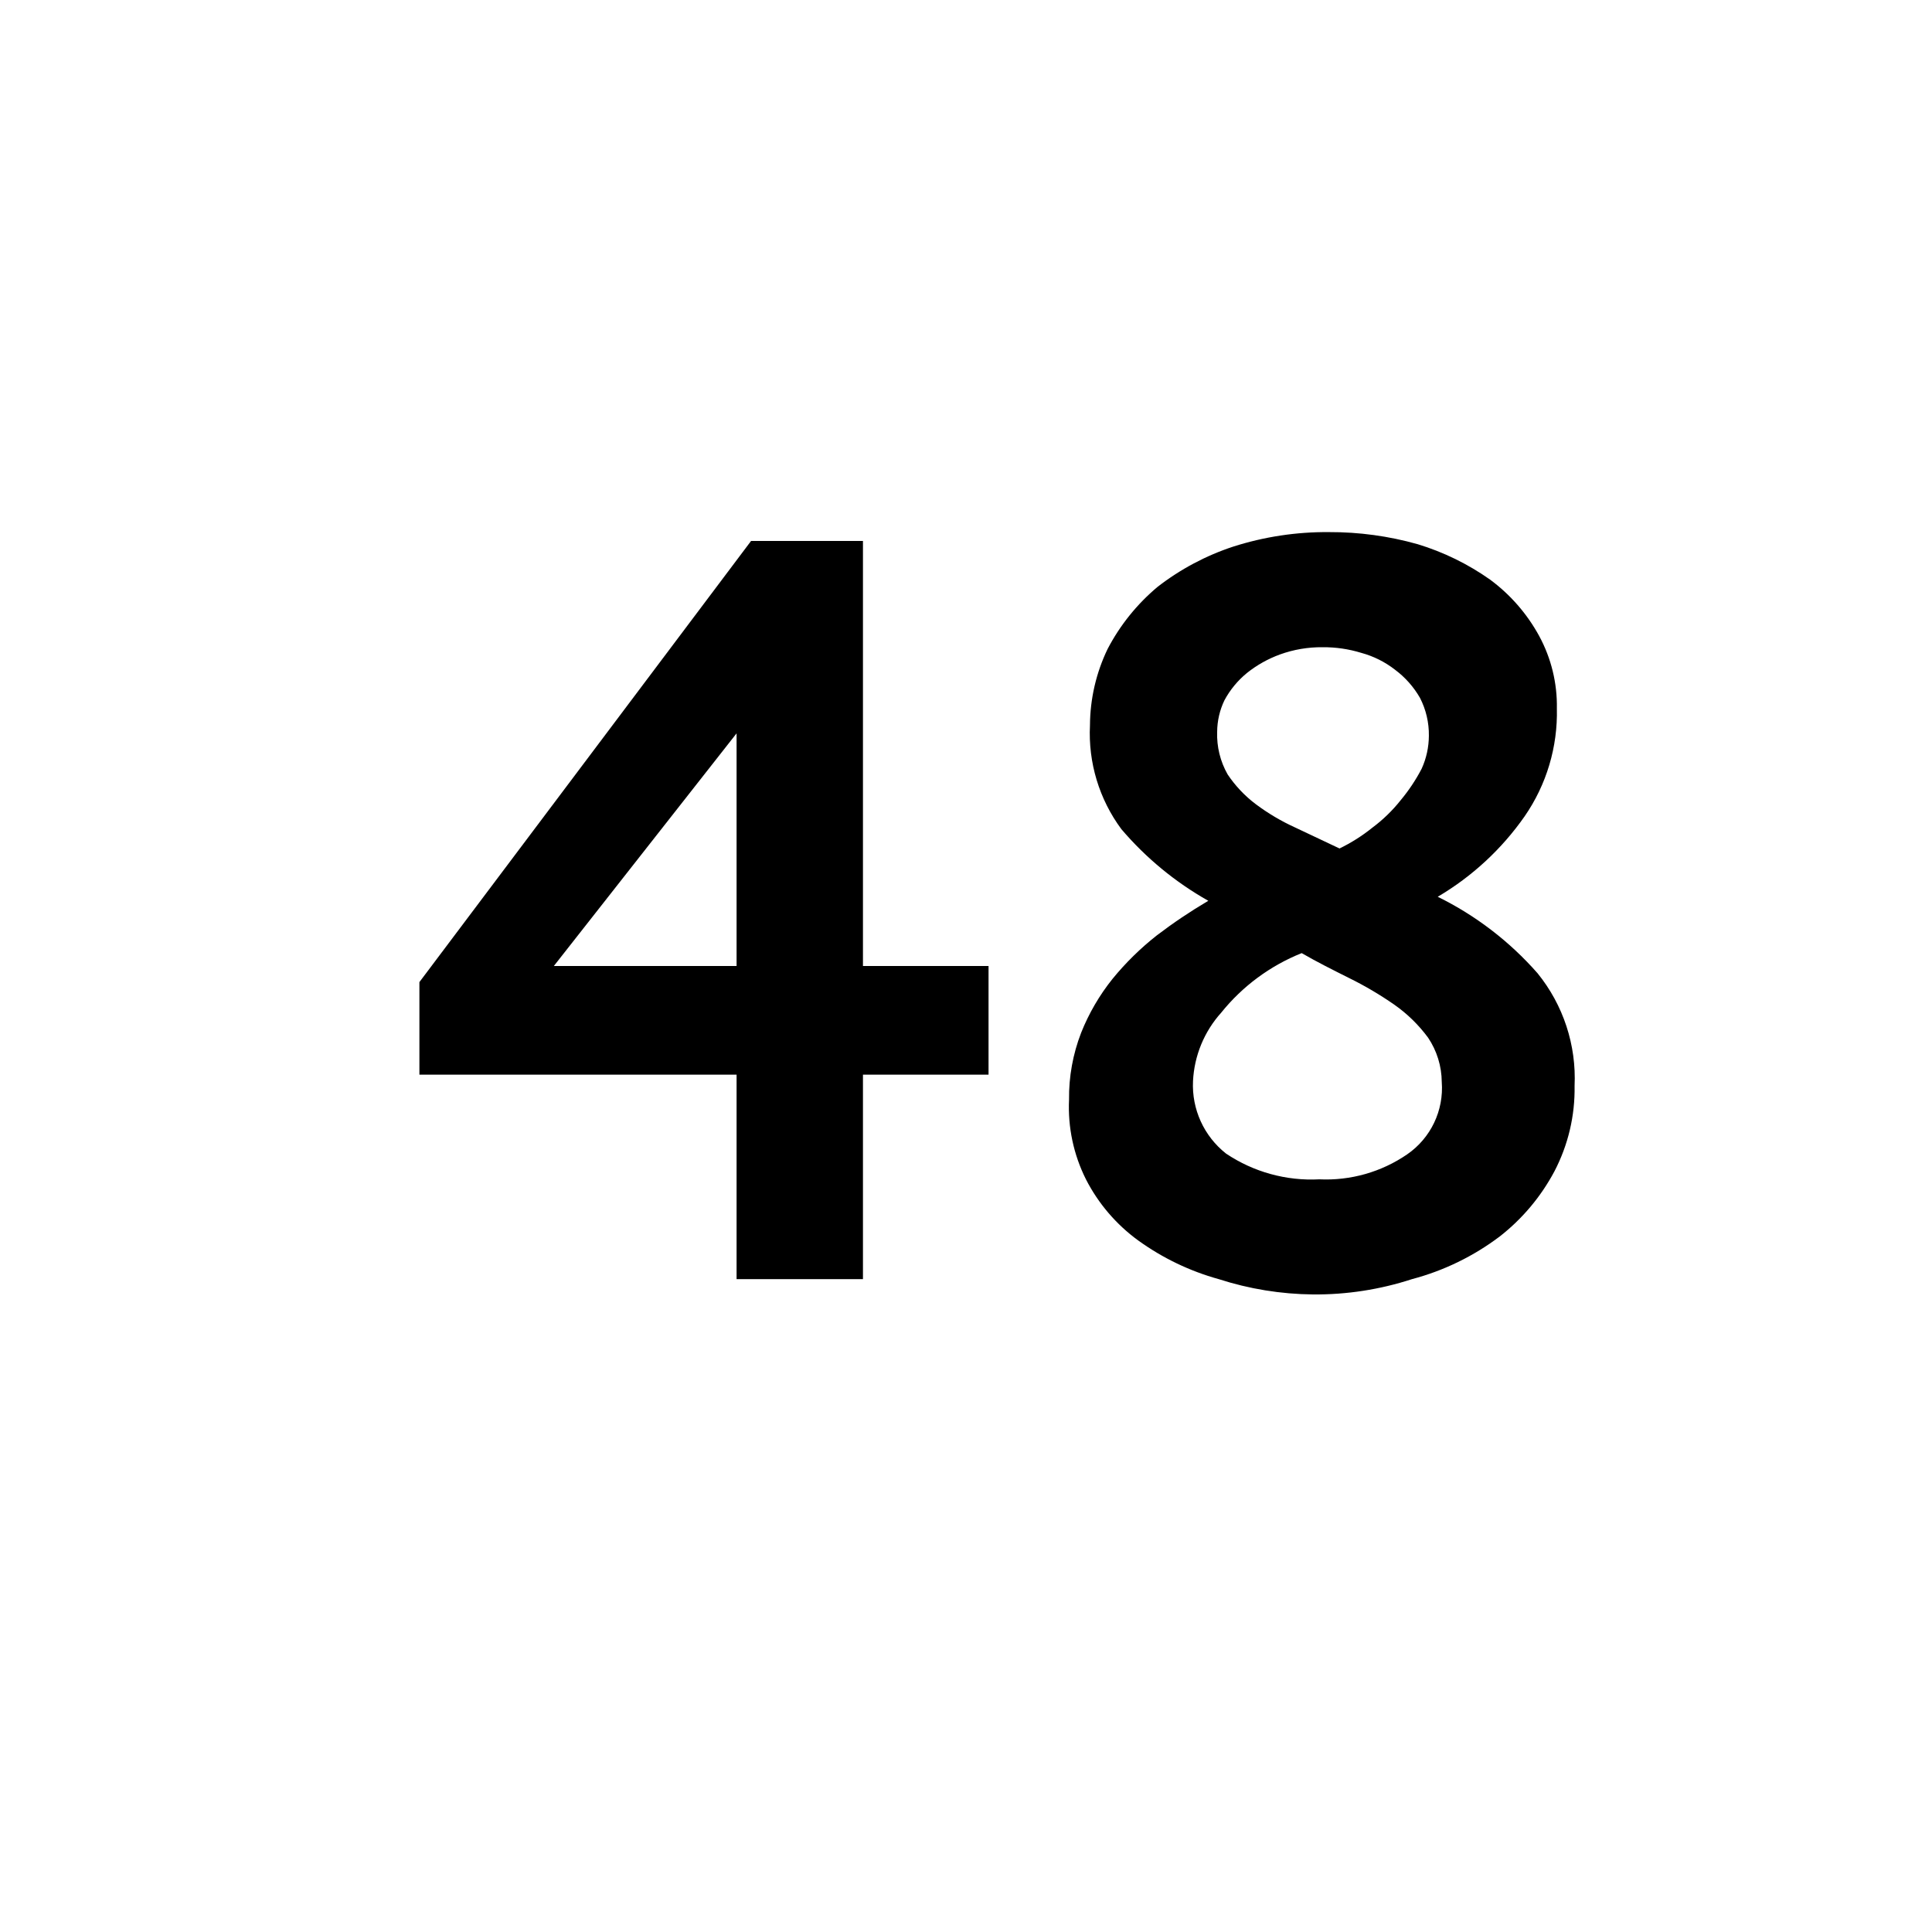
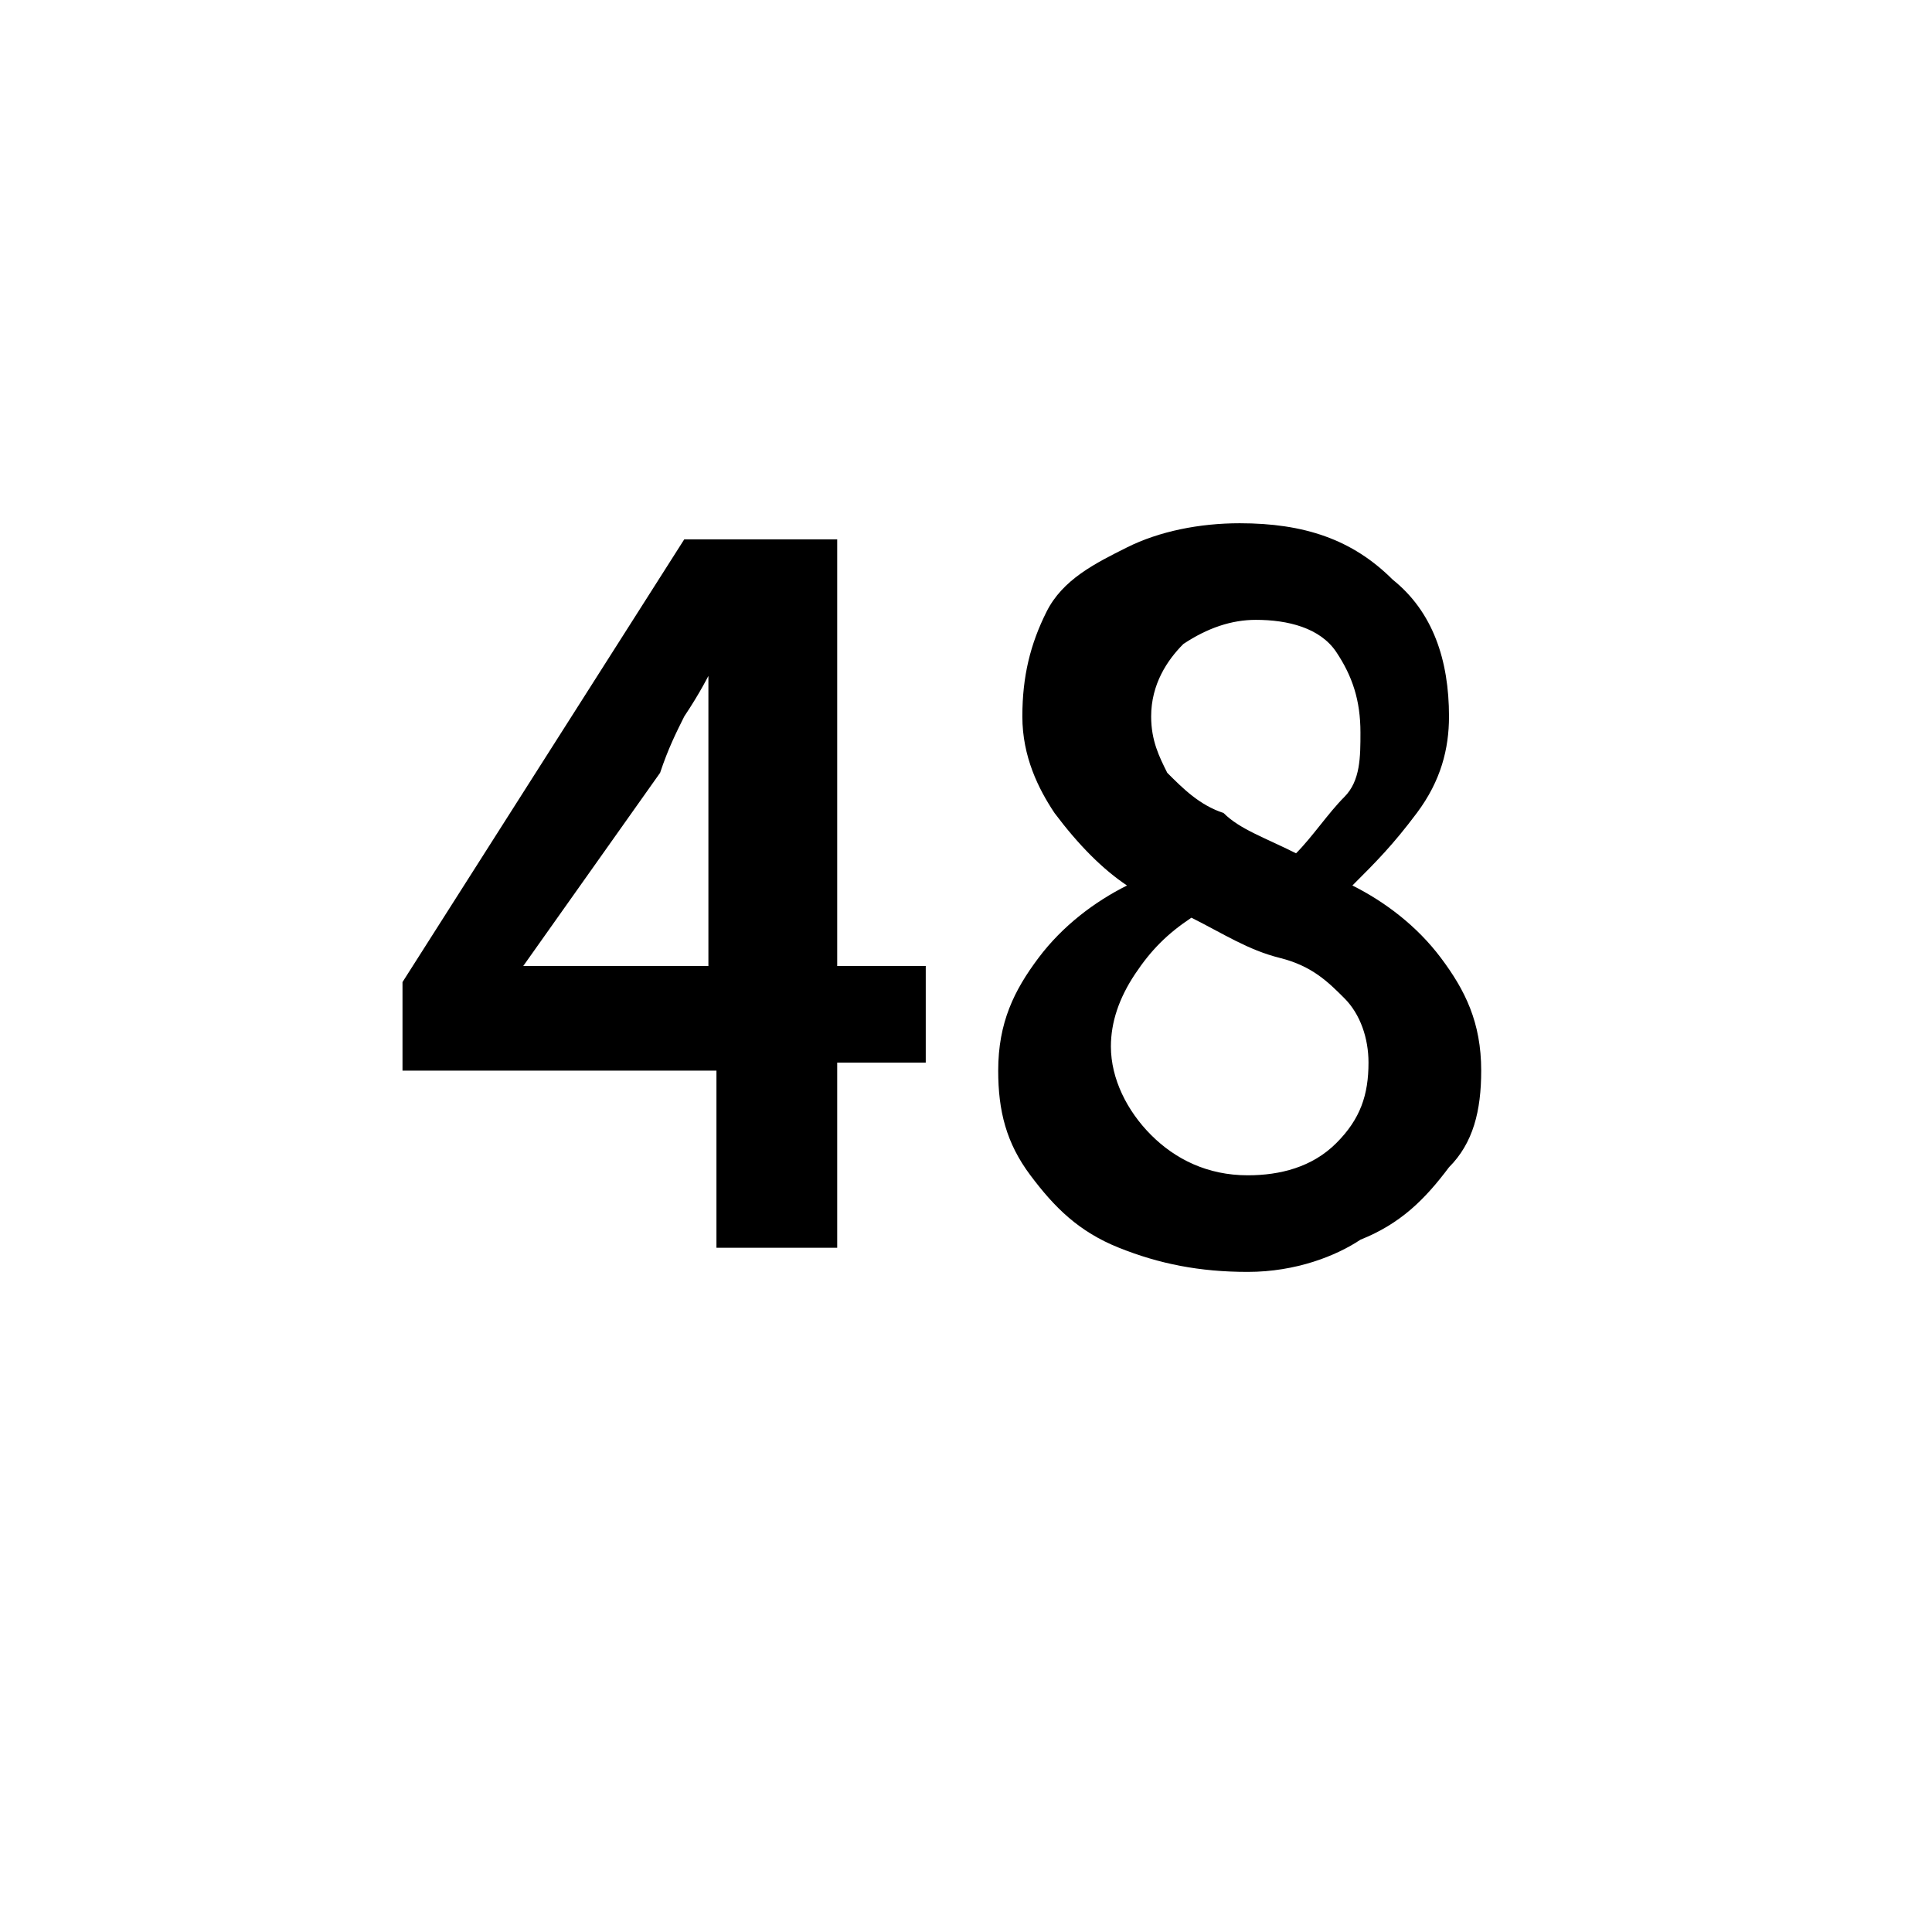
- <svg xmlns="http://www.w3.org/2000/svg" width="24" height="24" viewBox="0 0 24 24">
-   <path d="M-.54.11h24v24h-24Z" transform="translate(0.54 -0.11)" style="fill:none" />
-   <path d="M11.74,13.46H10.18V16H8.61V13.46H4.67V12.31L8.79,6.83h1.39v5.28h1.56ZM8.61,9.22,6.34,12.11H8.61Z" transform="translate(0.54 -0.11)" />
-   <path d="M12.74,13.77a2.23,2.23,0,0,1,.15-.83,2.62,2.62,0,0,1,.39-.67,3.51,3.51,0,0,1,.55-.54,6.51,6.51,0,0,1,.64-.43,4,4,0,0,1-1.08-.89A2,2,0,0,1,13,9.12a2.21,2.21,0,0,1,.22-.95,2.54,2.54,0,0,1,.62-.77,3.13,3.13,0,0,1,.94-.5,3.8,3.8,0,0,1,1.19-.18,4,4,0,0,1,1.1.15,3.14,3.14,0,0,1,.9.44,2.15,2.15,0,0,1,.61.7,1.82,1.82,0,0,1,.22.9,2.26,2.26,0,0,1-.4,1.34,3.46,3.46,0,0,1-1.08,1,4,4,0,0,1,1.24.95,2.07,2.07,0,0,1,.46,1.4,2.21,2.21,0,0,1-.25,1.06,2.54,2.54,0,0,1-.68.81A3.14,3.14,0,0,1,17,16a3.86,3.86,0,0,1-1.23.19A3.93,3.93,0,0,1,14.6,16a3.14,3.14,0,0,1-1-.48,2.15,2.15,0,0,1-.65-.76A2,2,0,0,1,12.74,13.77Zm4.63-.22A1,1,0,0,0,17.2,13a1.82,1.82,0,0,0-.42-.41,4.34,4.34,0,0,0-.56-.33c-.2-.1-.4-.2-.59-.31a2.45,2.45,0,0,0-1,.74,1.37,1.37,0,0,0-.35.85,1.08,1.08,0,0,0,.41.9,1.9,1.9,0,0,0,1.16.32,1.78,1.78,0,0,0,1.09-.31A1,1,0,0,0,17.37,13.55ZM14.58,9.2a1,1,0,0,0,.13.53,1.53,1.53,0,0,0,.35.37,2.64,2.64,0,0,0,.49.29l.55.26a2.13,2.13,0,0,0,.41-.26,1.88,1.88,0,0,0,.35-.34,2.2,2.2,0,0,0,.26-.39,1,1,0,0,0,.09-.41,1,1,0,0,0-.11-.47,1.15,1.15,0,0,0-.31-.35,1.19,1.19,0,0,0-.42-.21,1.59,1.59,0,0,0-.48-.07,1.51,1.51,0,0,0-.53.09,1.46,1.46,0,0,0-.41.23,1.13,1.13,0,0,0-.28.34A.92.92,0,0,0,14.58,9.2Z" transform="translate(0.54 -0.11)" />
+ <svg xmlns="http://www.w3.org/2000/svg" version="1.1" id="Layer_1" x="0px" y="0px" viewBox="0 0 24 24" style="enable-background:new 0 0 24 24;" xml:space="preserve">
+   <style type="text/css">
+ 	.st0{fill:none;}
+ </style>
+   <path class="st0" d="M0,0h24v24H0L0,0z" />
+   <g>
+     <path d="M8.9,15.6v-2.3H5v-1.1l3.5-5.5h1.9V12h1.1v1.2h-1.1v2.3H8.9z M6.5,12h2.3v-2c0-0.3,0-0.6,0-0.9c0-0.4,0-0.7,0-0.9H8.9   C8.8,8.4,8.7,8.6,8.5,8.9C8.4,9.1,8.3,9.3,8.2,9.6L6.5,12z" />
+     <path d="M15.5,15.8c-0.6,0-1.1-0.1-1.6-0.3c-0.5-0.2-0.8-0.5-1.1-0.9s-0.4-0.8-0.4-1.3c0-0.6,0.2-1,0.5-1.4   c0.3-0.4,0.7-0.7,1.1-0.9V11c-0.3-0.2-0.6-0.5-0.9-0.9c-0.2-0.3-0.4-0.7-0.4-1.2c0-0.5,0.1-0.9,0.3-1.3s0.6-0.6,1-0.8   c0.4-0.2,0.9-0.3,1.4-0.3c0.8,0,1.4,0.2,1.9,0.7c0.5,0.4,0.7,1,0.7,1.7c0,0.4-0.1,0.8-0.4,1.2c-0.3,0.4-0.5,0.6-0.8,0.9V11   c0.4,0.2,0.8,0.5,1.1,0.9c0.3,0.4,0.5,0.8,0.5,1.4c0,0.5-0.1,0.9-0.4,1.2c-0.3,0.4-0.6,0.7-1.1,0.9C16.6,15.6,16.1,15.8,15.5,15.8z    M15.5,14.6c0.4,0,0.8-0.1,1.1-0.4s0.4-0.6,0.4-1c0-0.3-0.1-0.6-0.3-0.8c-0.2-0.2-0.4-0.4-0.8-0.5s-0.7-0.3-1.1-0.5   c-0.3,0.2-0.5,0.4-0.7,0.7c-0.2,0.3-0.3,0.6-0.3,0.9c0,0.4,0.2,0.8,0.5,1.1S15,14.6,15.5,14.6z M16.1,10.6c0.2-0.2,0.4-0.5,0.6-0.7   s0.2-0.5,0.2-0.8c0-0.4-0.1-0.7-0.3-1c-0.2-0.3-0.6-0.4-1-0.4c-0.3,0-0.6,0.1-0.9,0.3c-0.2,0.2-0.4,0.5-0.4,0.9   c0,0.3,0.1,0.5,0.2,0.7c0.2,0.2,0.4,0.4,0.7,0.5C15.4,10.3,15.7,10.4,16.1,10.6z" />
+   </g>
</svg>
